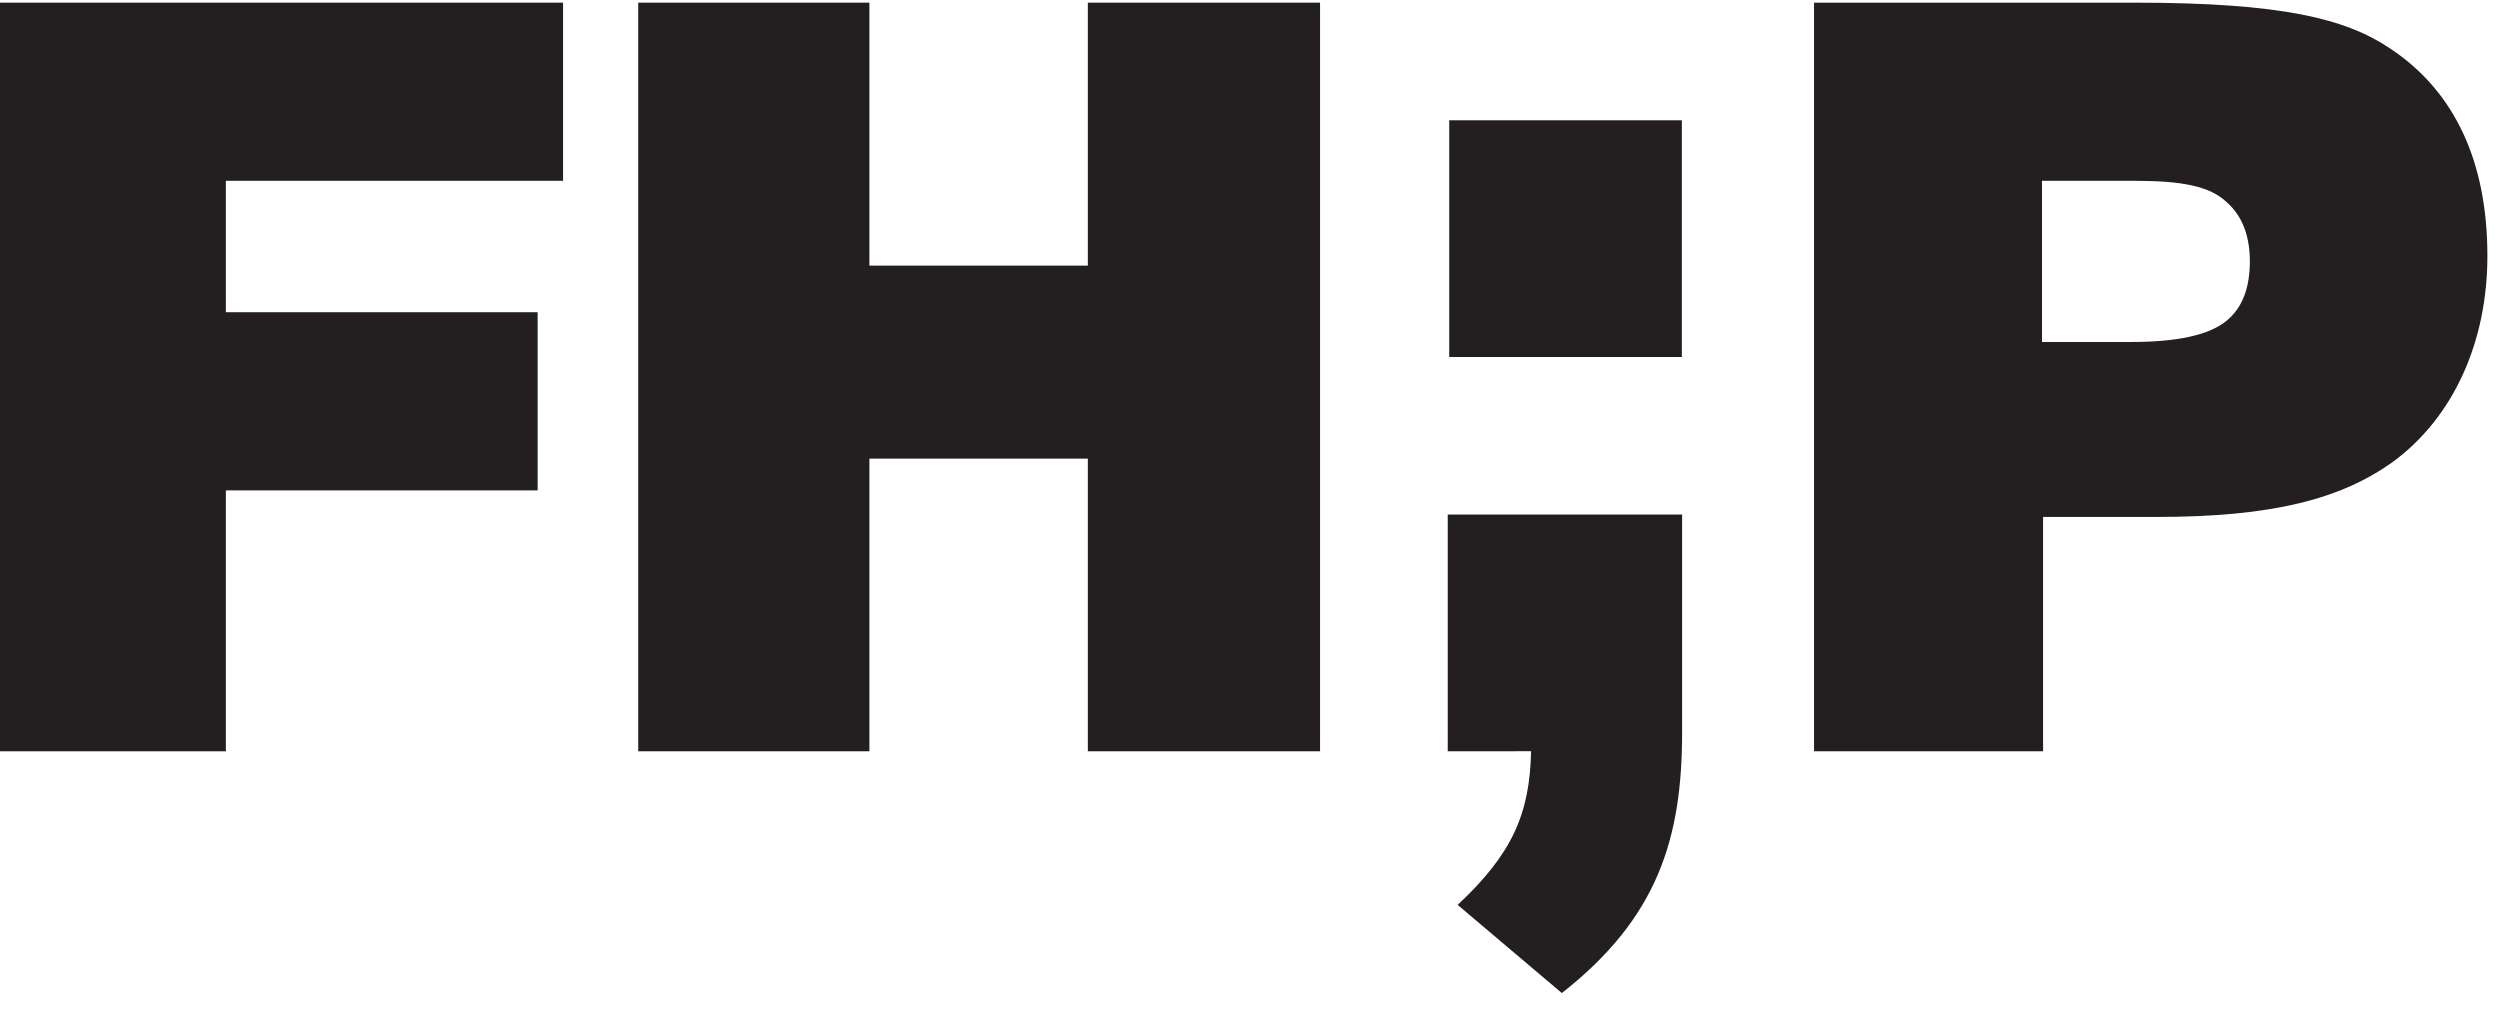
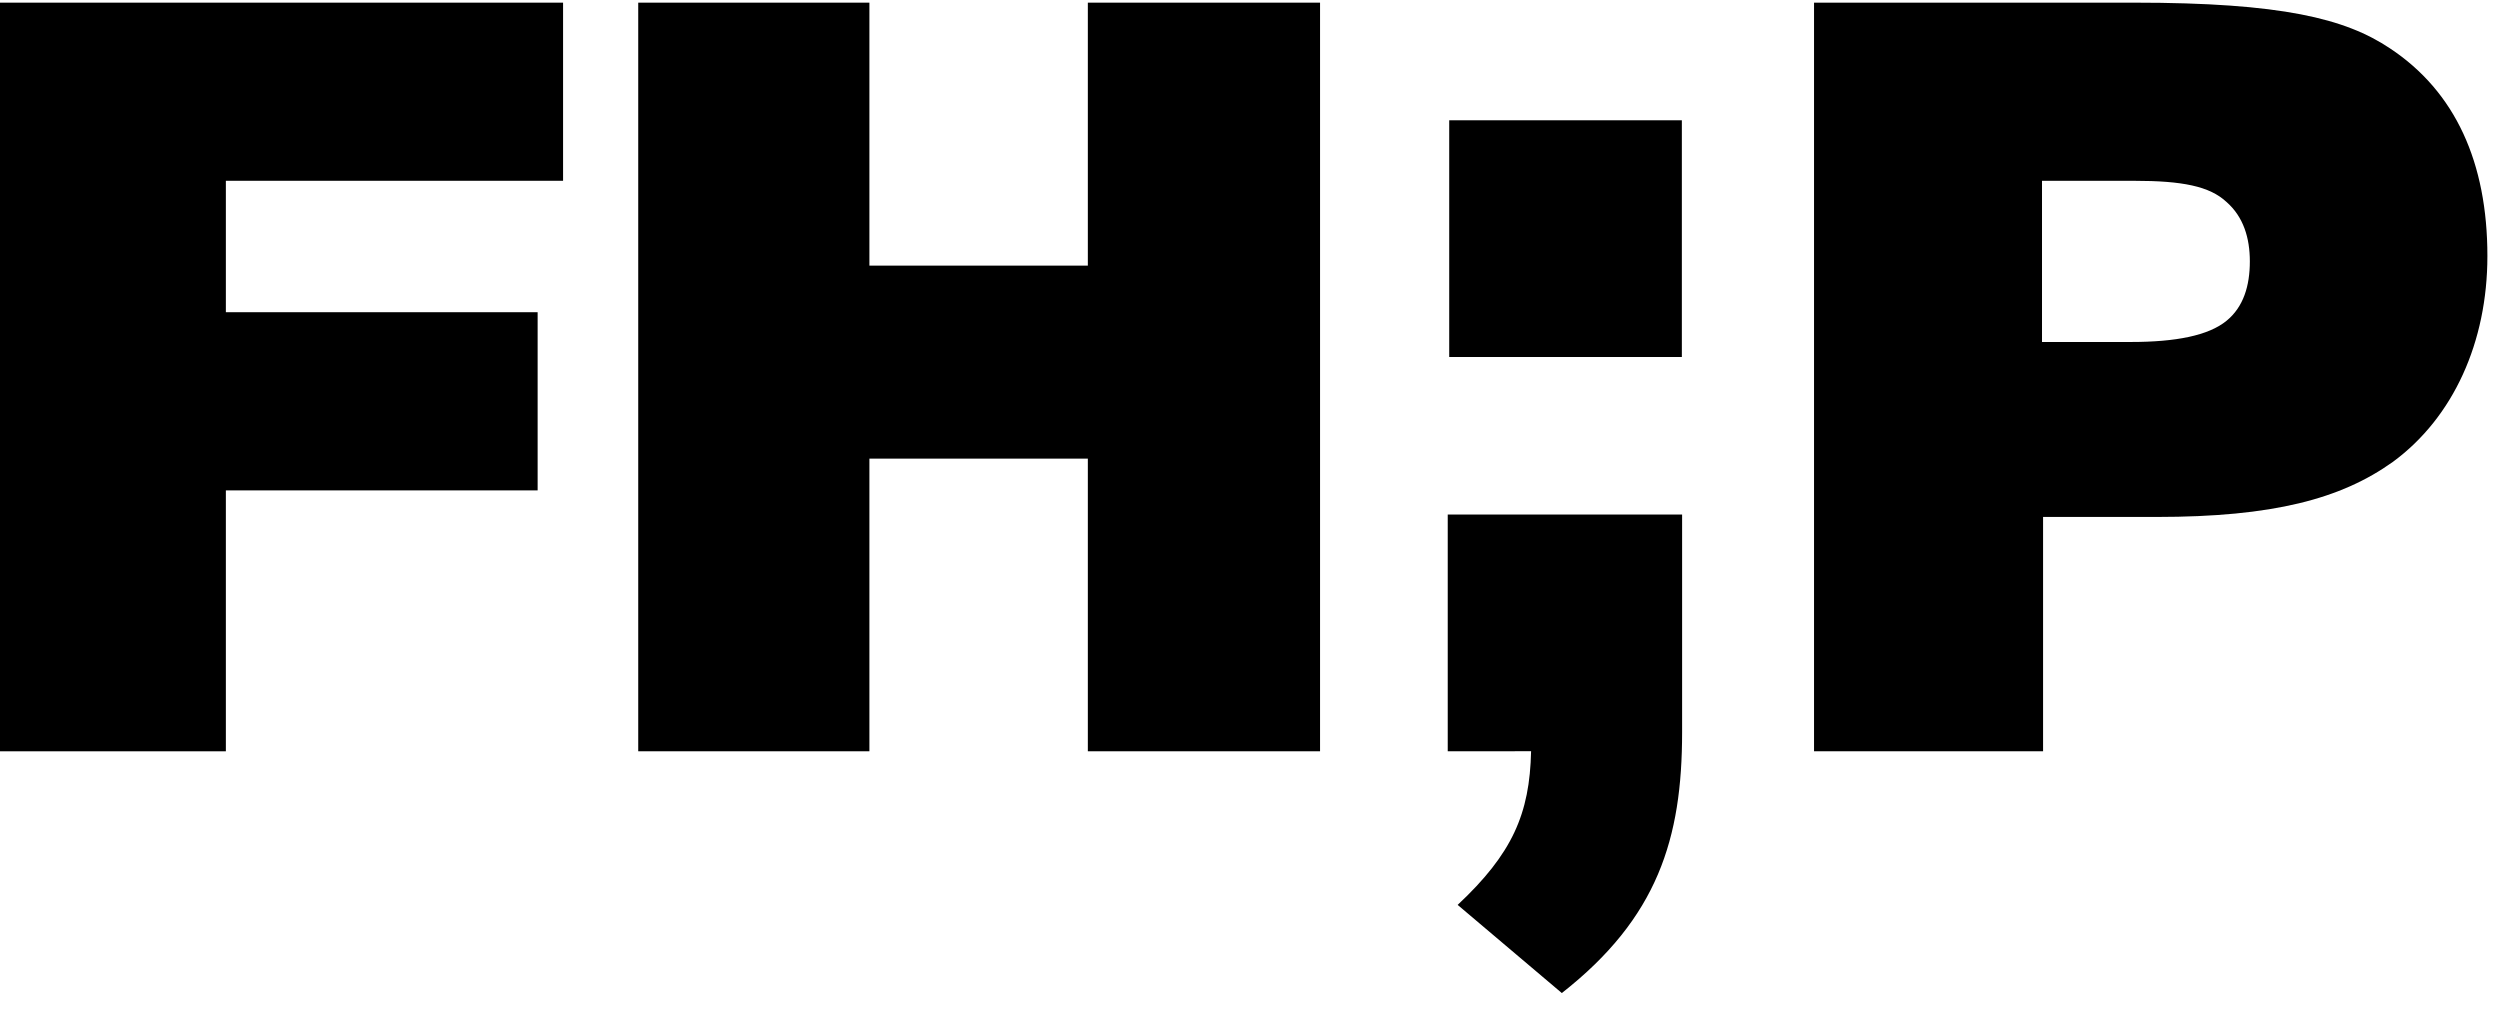
<svg xmlns="http://www.w3.org/2000/svg" width="96" height="39" viewBox="0 0 96 39" fill="none">
-   <path d="M64.593 28.12C64.593 32.197 63.66 35.245 59.974 38.133L55.974 34.748C58.074 32.78 58.74 31.257 58.794 28.847L55.593 28.849V19.759H64.593V28.12Z" fill="#231F20" />
-   <path d="M64.583 13.709H55.65V4.619H64.583V13.709Z" fill="#231F20" />
-   <path d="M0 28.85V0.102H21.622V6.942H8.673V11.989H20.645V18.831H8.673V28.85H0Z" fill="#231F20" />
-   <path d="M41.773 28.849V17.611H33.385V28.849H24.508V0.102H33.385V10.2H41.773V0.102H50.69V28.849H41.773Z" fill="#231F20" />
-   <path d="M81.835 13.132C83.544 13.132 84.806 12.887 85.499 12.318C86.15 11.788 86.394 10.974 86.394 10.037C86.394 9.141 86.15 8.327 85.499 7.757C84.847 7.146 83.788 6.943 81.956 6.943H78.413V13.132H81.835ZM69.659 28.849V0.102H81.956C87.617 0.102 90.058 0.712 91.769 1.853C94.293 3.522 95.516 6.25 95.516 9.833C95.516 13.132 94.213 16.023 91.891 17.733C89.897 19.158 87.29 19.851 82.811 19.851H78.454V28.849H69.659Z" fill="#231F20" />
+   <path d="M64.593 28.12C64.593 32.197 63.66 35.245 59.974 38.133L55.974 34.748C58.074 32.78 58.74 31.257 58.794 28.847L55.593 28.849V19.759H64.593V28.12Z" fill="#000000" />
+   <path d="M64.583 13.709H55.65V4.619H64.583V13.709Z" fill="#000000" />
+   <path d="M0 28.85V0.102H21.622V6.942H8.673V11.989H20.645V18.831H8.673V28.85H0Z" fill="#000000" />
+   <path d="M41.773 28.849V17.611H33.385V28.849H24.508V0.102H33.385V10.2H41.773V0.102H50.69V28.849H41.773Z" fill="#000000" />
+   <path d="M81.835 13.132C83.544 13.132 84.806 12.887 85.499 12.318C86.15 11.788 86.394 10.974 86.394 10.037C86.394 9.141 86.15 8.327 85.499 7.757C84.847 7.146 83.788 6.943 81.956 6.943H78.413V13.132H81.835ZM69.659 28.849V0.102H81.956C87.617 0.102 90.058 0.712 91.769 1.853C94.293 3.522 95.516 6.25 95.516 9.833C95.516 13.132 94.213 16.023 91.891 17.733C89.897 19.158 87.29 19.851 82.811 19.851H78.454V28.849H69.659Z" fill="#000000" />
</svg>
